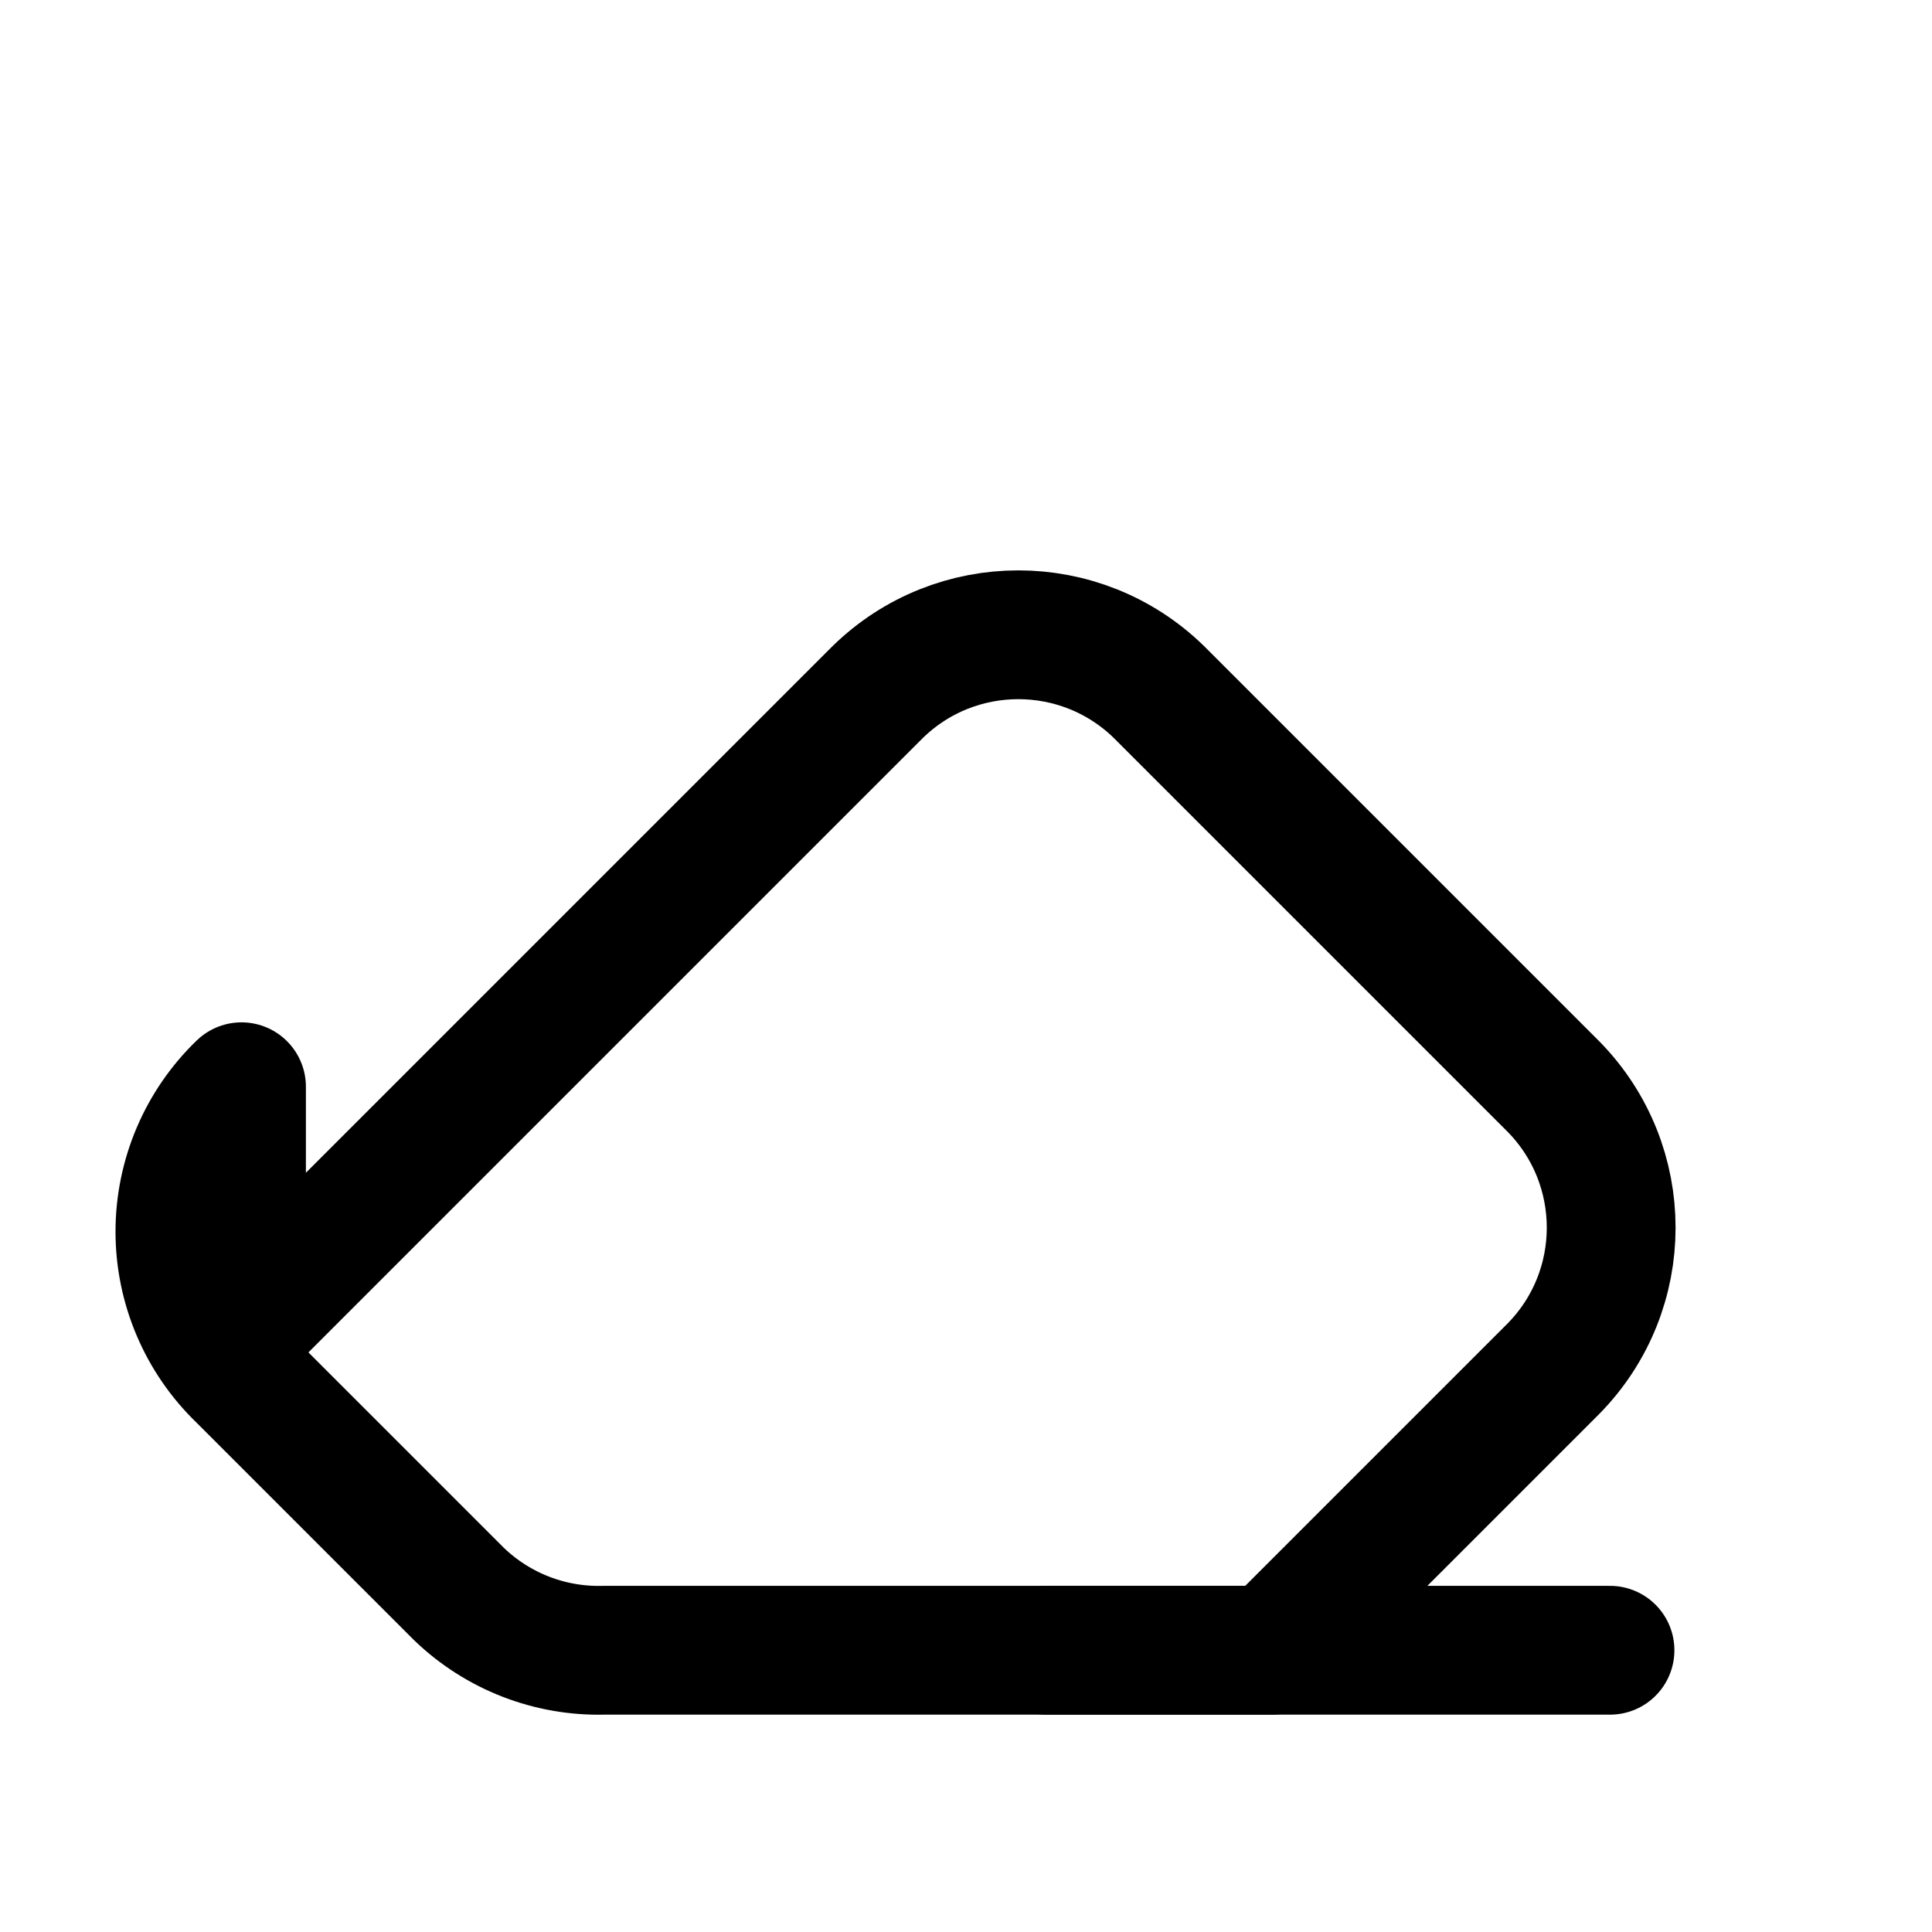
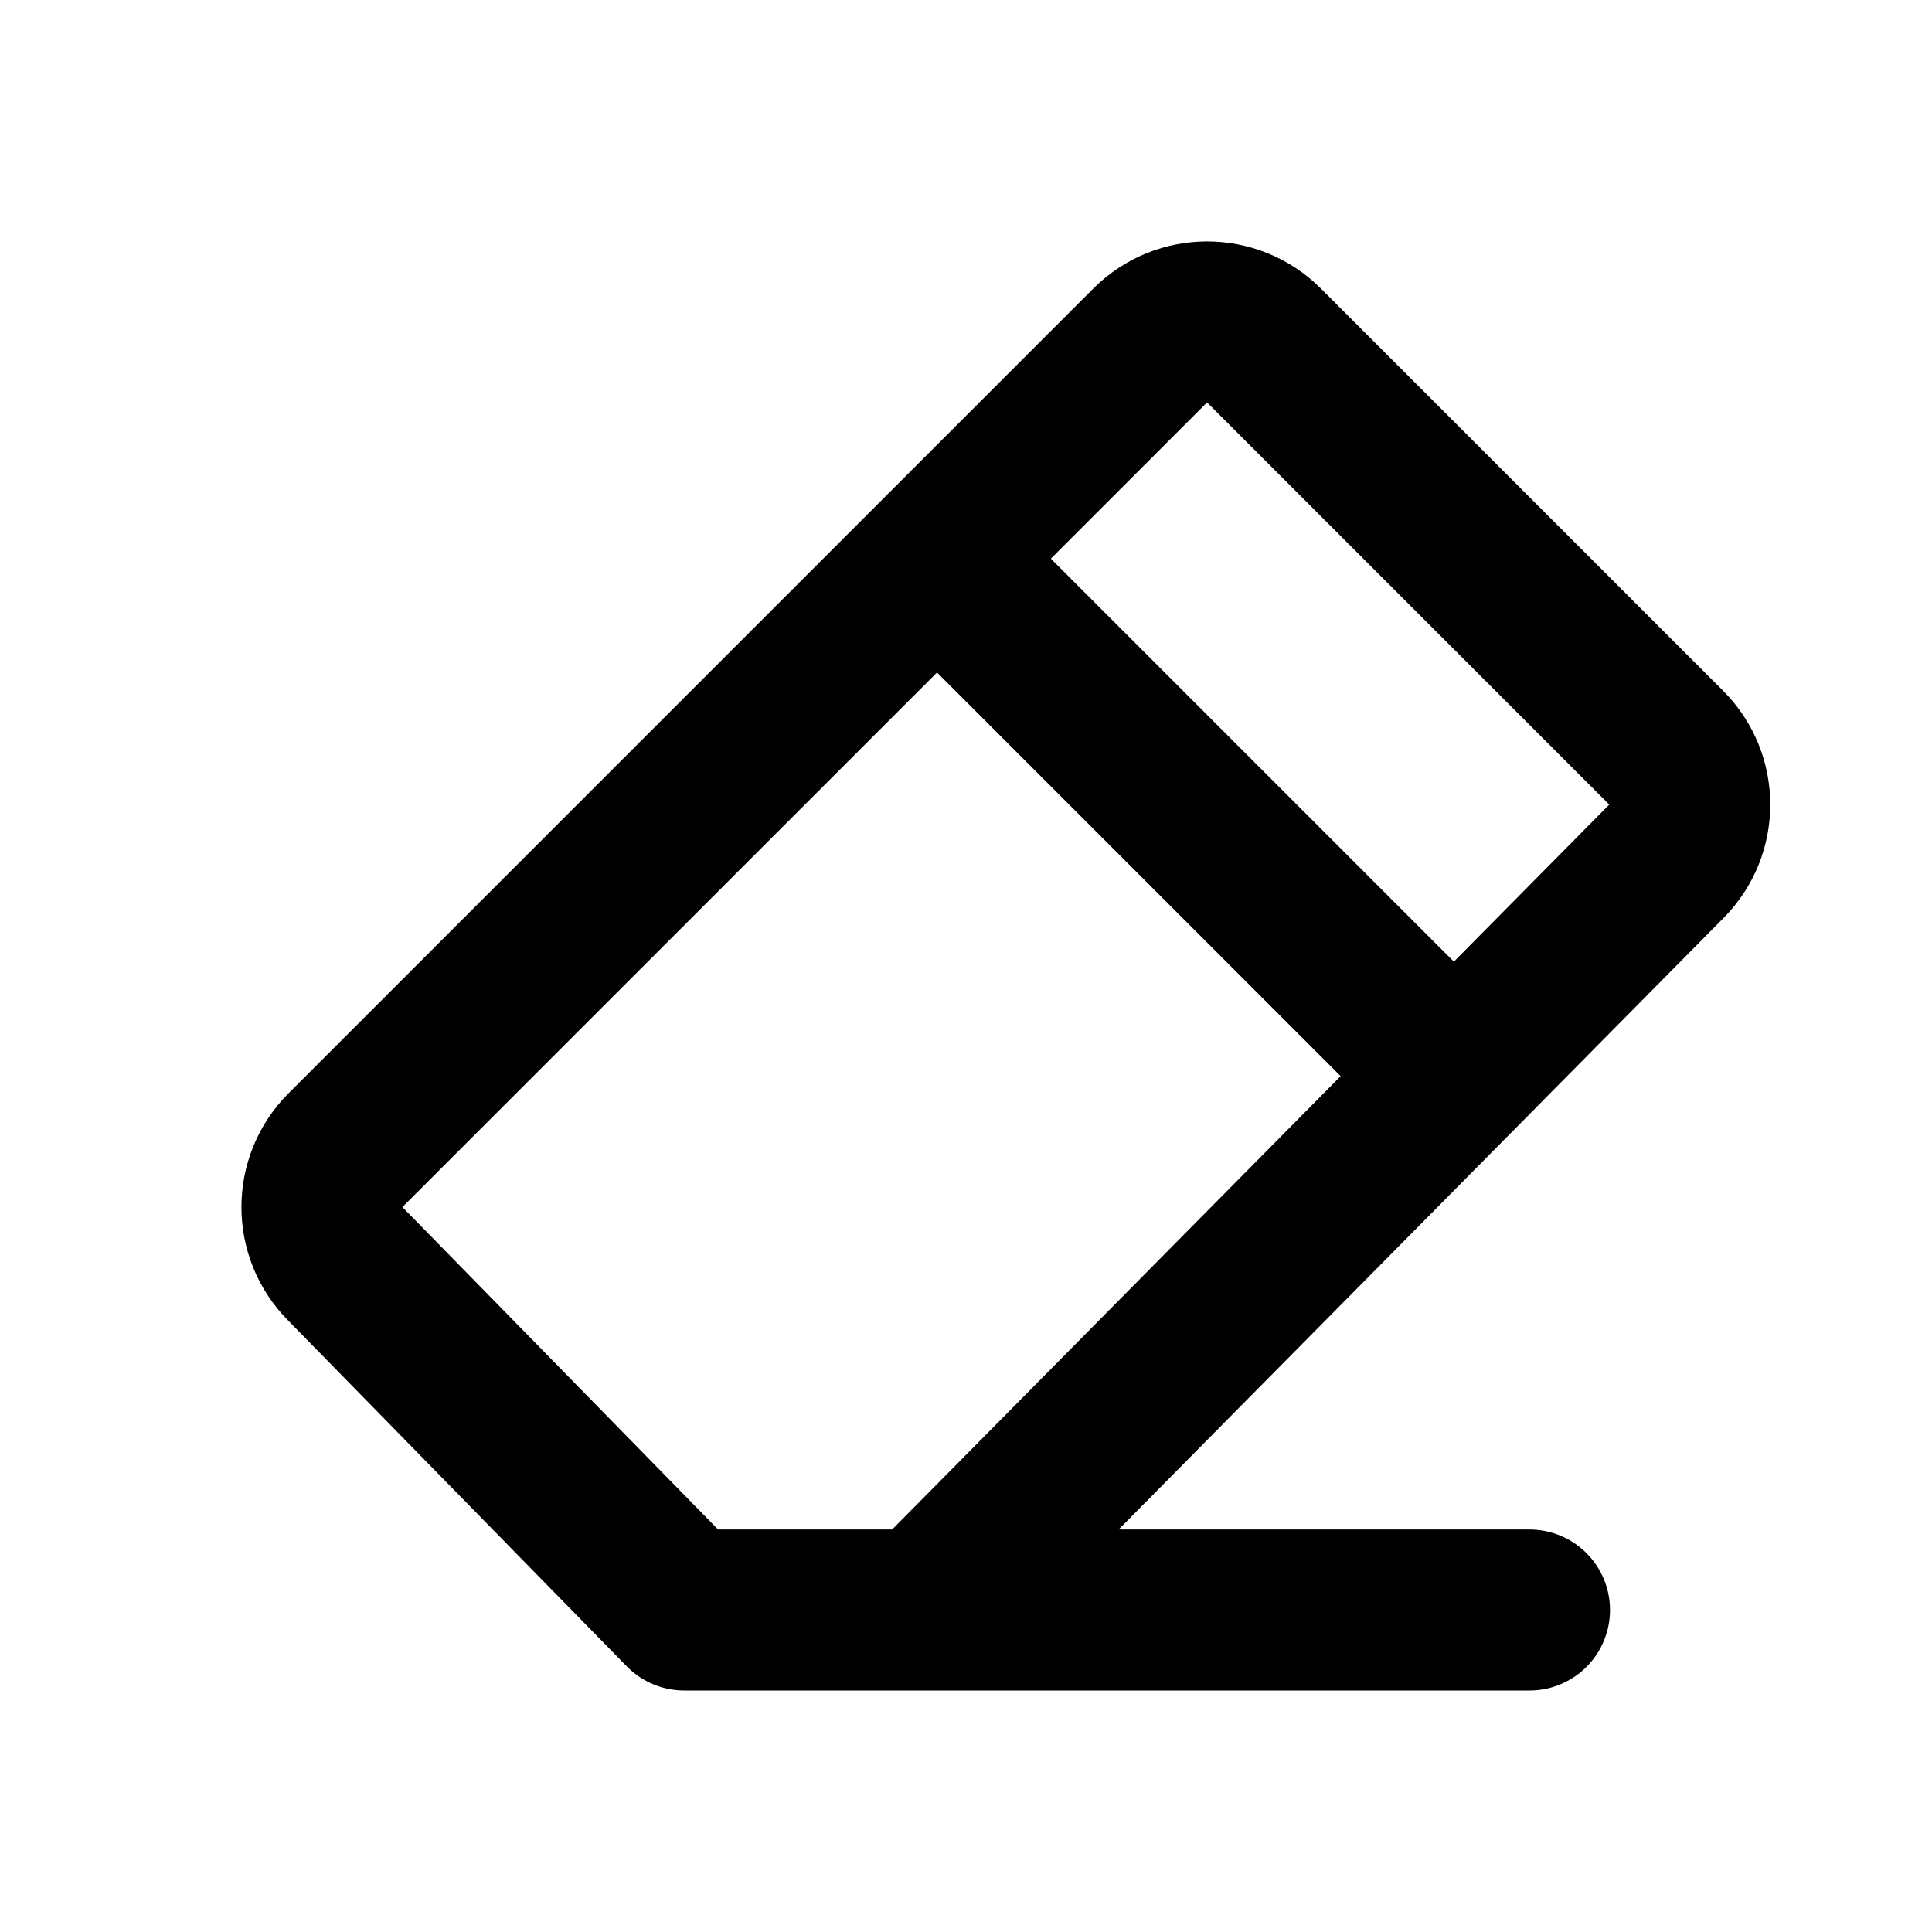
- <svg xmlns="http://www.w3.org/2000/svg" viewBox="0 0 24 24" fill="none" stroke="currentColor" stroke-width="1.6" stroke-linecap="round" stroke-linejoin="round">
-   <path d="M3 16.5l7.9-7.9a2.5 2.5 0 0 1 3.5 0l4.9 4.9a2.5 2.5 0 0 1 0 3.5l-3.5 3.5H7.5a2.5 2.5 0 0 1-1.8-.7l-2.7-2.7a2.5 2.5 0 0 1 0-3.6z" />
-   <path d="M13 20.5h7" />
+ <svg xmlns="http://www.w3.org/2000/svg" width="24" height="24" viewBox="0 0 24 24" fill="none" stroke="currentColor" stroke-width="2" stroke-linecap="round" stroke-linejoin="round">
+   <path d="M19 20h-10.5l-4.21 -4.3a1 1 0 0 1 0 -1.41l10 -10a1 1 0 0 1 1.41 0l5 5a1 1 0 0 1 0 1.41l-9.2 9.3" />
+   <path d="M18 13.3l-6.3 -6.3" />
</svg>
